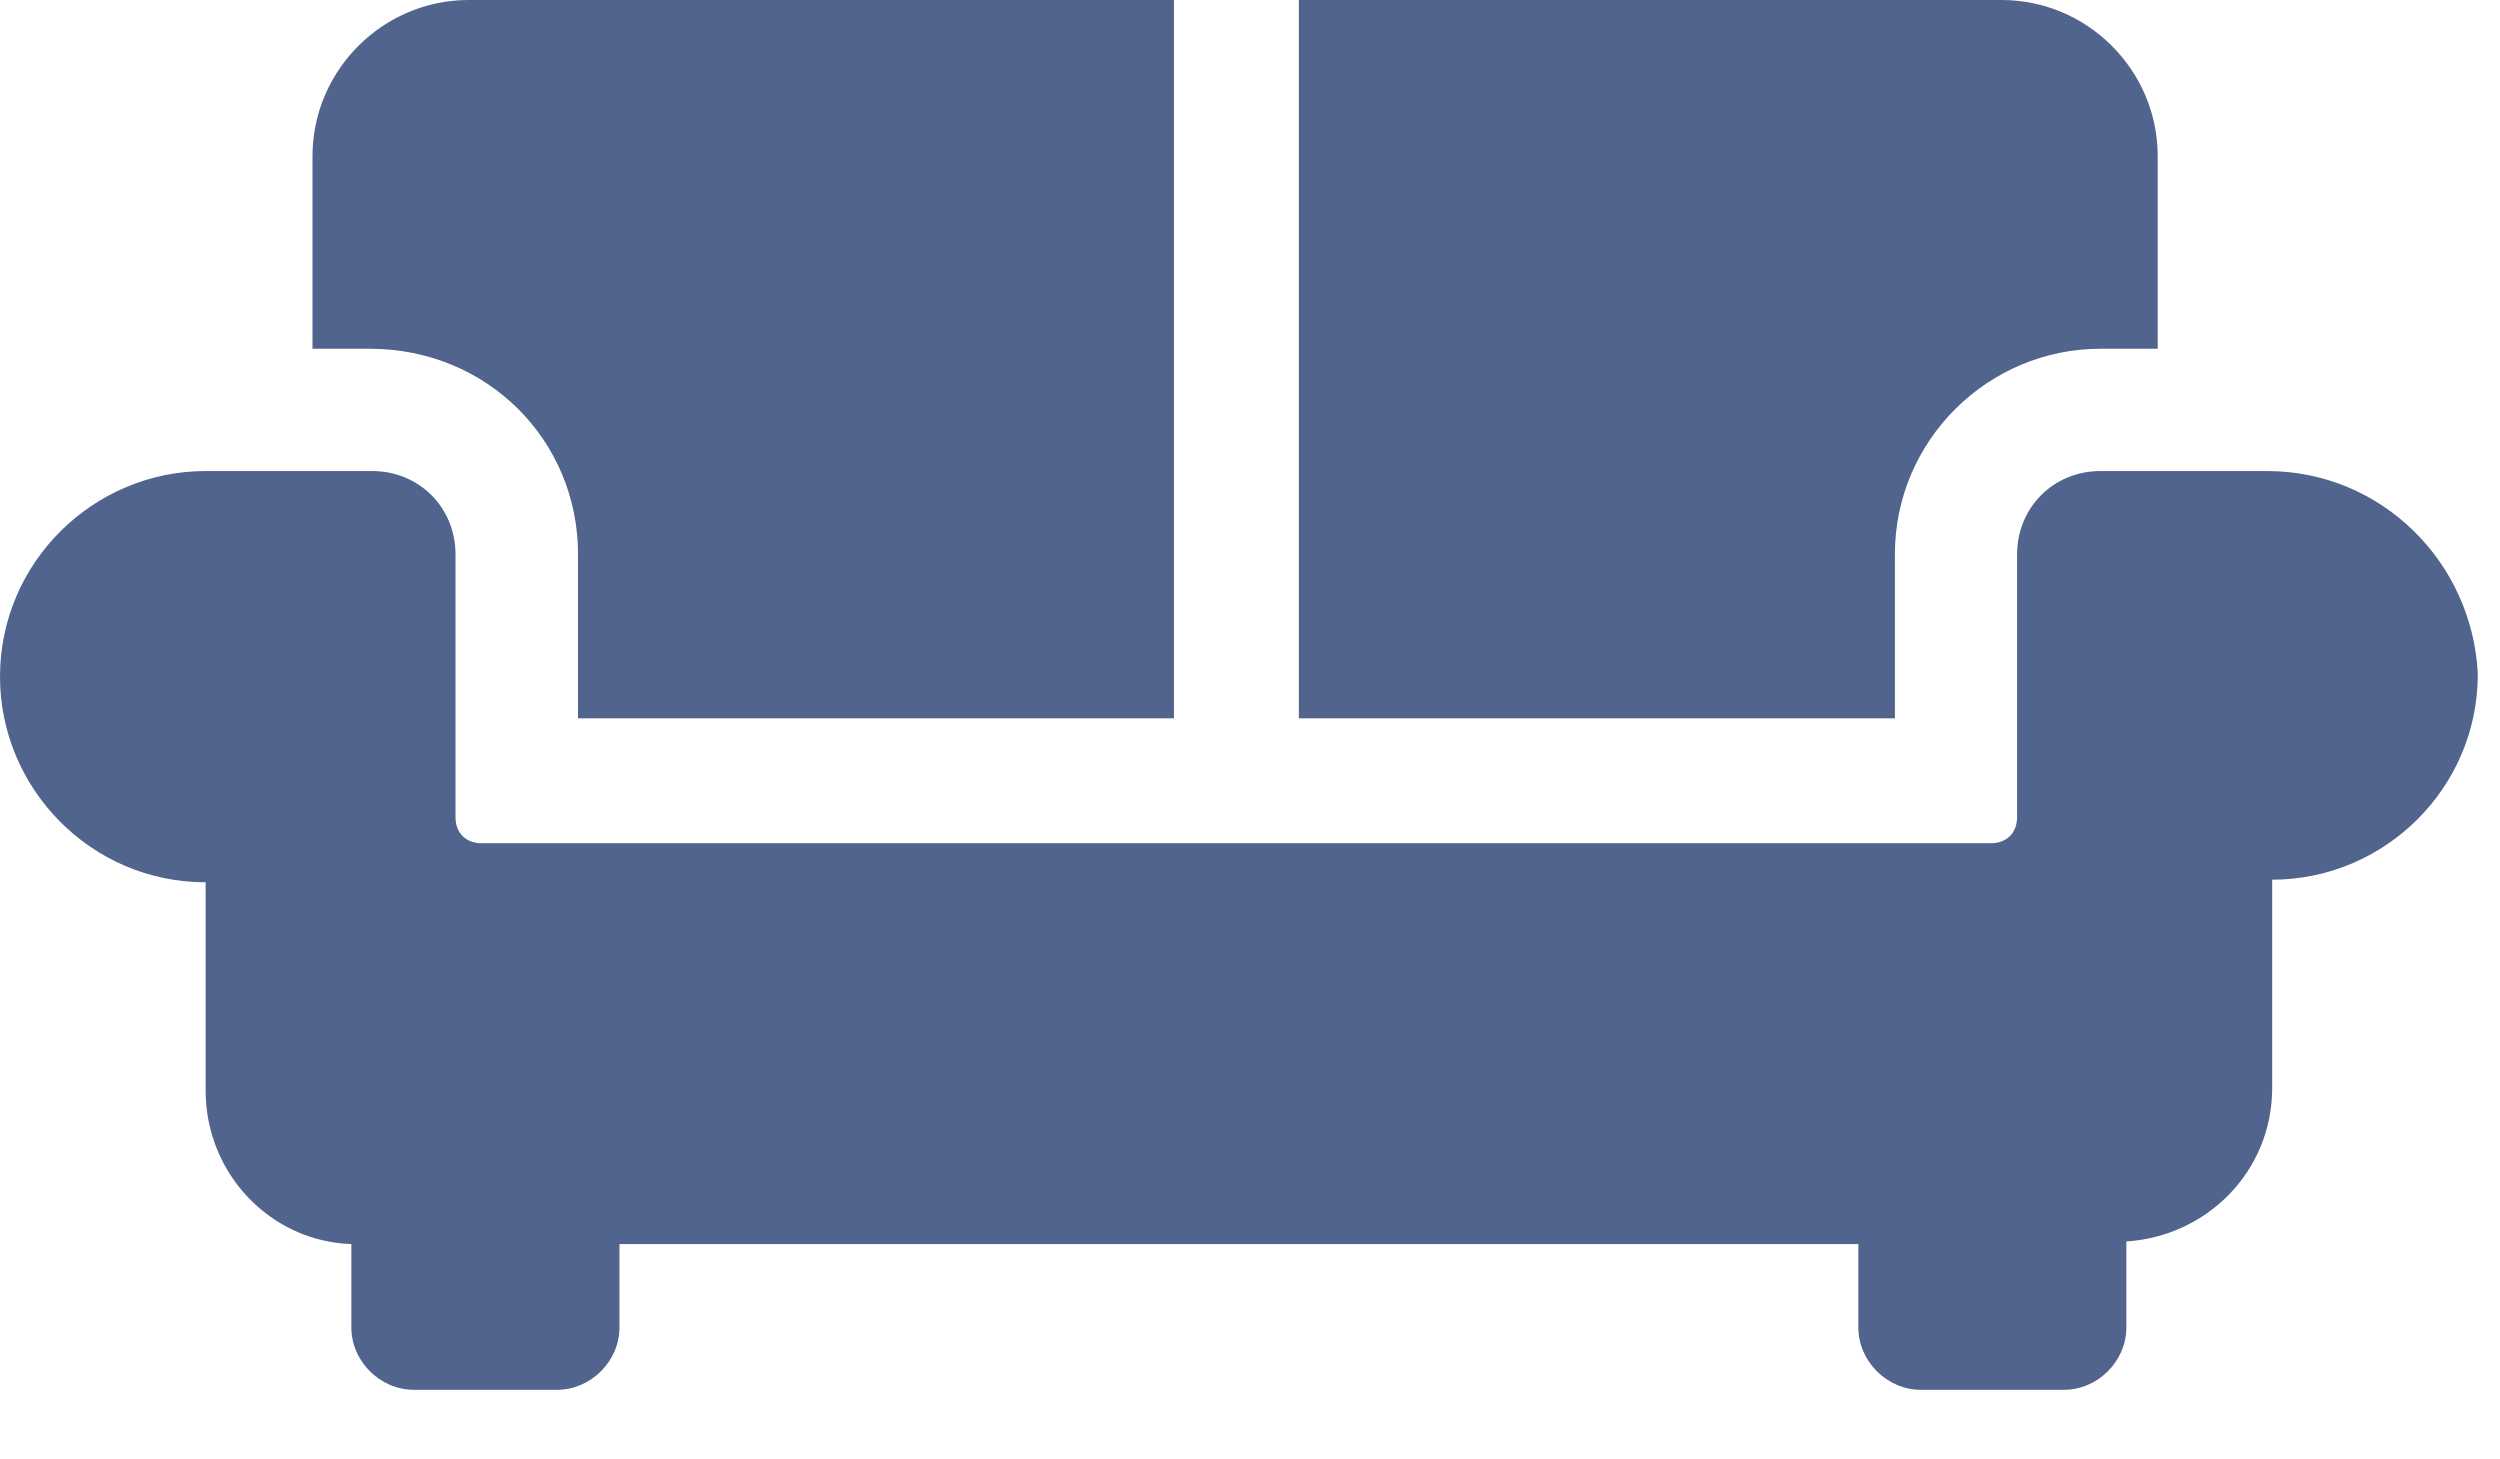
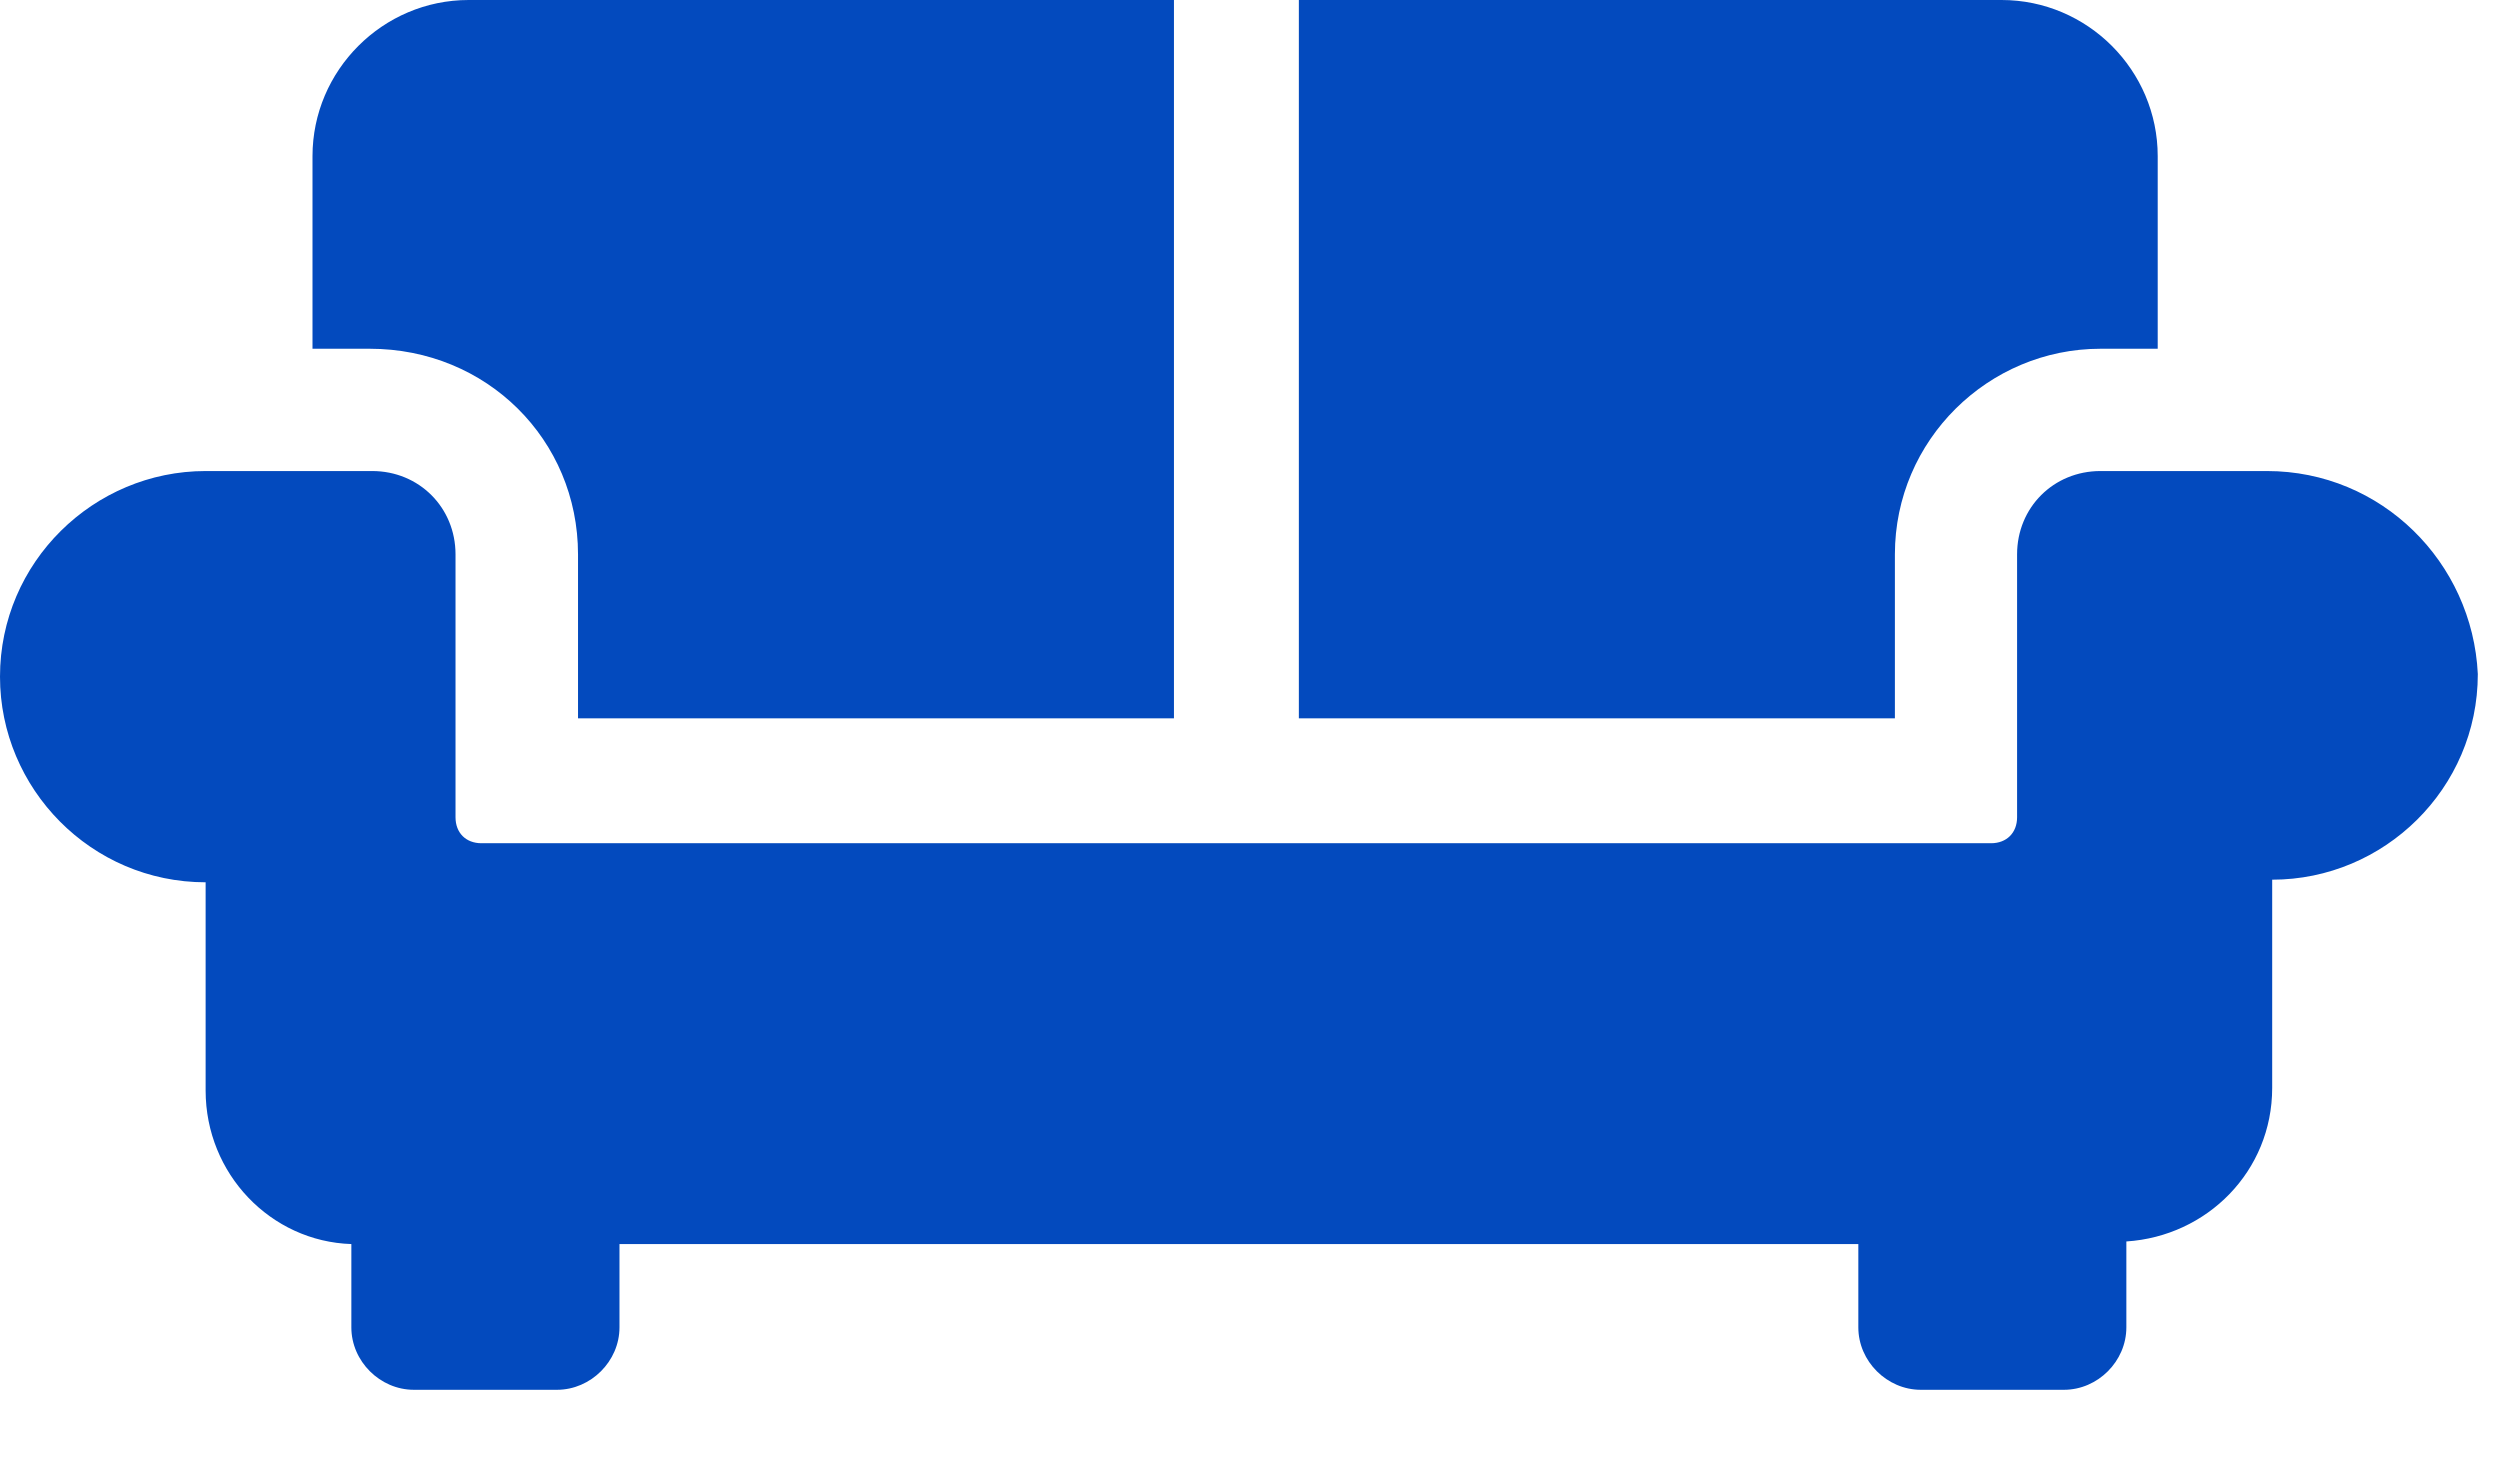
<svg xmlns="http://www.w3.org/2000/svg" width="24" height="14" viewBox="0 0 24 14" fill="none">
-   <path d="M5.549 5.322V6.896H11.27V0H4.499C3.675 0 3 0.675 3 1.499V3.348H3.55C4.674 3.348 5.549 4.223 5.549 5.322Z" fill="#51648E" />
-   <path d="M18.191 5.322C18.191 4.223 19.09 3.348 20.164 3.348H20.714V1.499C20.714 0.675 20.04 0 19.215 0H12.469V6.896H18.191V5.322Z" fill="#51648E" />
-   <path d="M21.763 4.522H20.164C19.714 4.522 19.364 4.872 19.364 5.322V7.846C19.364 7.995 19.264 8.095 19.114 8.095H4.622C4.472 8.095 4.373 7.995 4.373 7.846V5.322C4.373 4.872 4.023 4.522 3.573 4.522H1.974C0.899 4.522 0 5.397 0 6.496C0 7.571 0.875 8.47 1.974 8.47V10.469C1.974 11.269 2.599 11.918 3.373 11.943V12.743C3.373 13.068 3.648 13.342 3.973 13.342H5.347C5.672 13.342 5.947 13.068 5.947 12.743V11.943H17.84V12.743C17.84 13.068 18.115 13.342 18.439 13.342H19.814C20.139 13.342 20.413 13.068 20.413 12.743V11.918C21.188 11.868 21.813 11.244 21.813 10.444V8.445C22.887 8.445 23.787 7.571 23.787 6.471C23.736 5.397 22.862 4.522 21.763 4.522Z" fill="#51648E" />
+   <path d="M5.549 5.322V6.896H11.27V0H4.499C3.675 0 3 0.675 3 1.499V3.348H3.55C4.674 3.348 5.549 4.223 5.549 5.322Z" fill="#034ABE" />
+   <path d="M18.191 5.322C18.191 4.223 19.09 3.348 20.164 3.348H20.714V1.499C20.714 0.675 20.04 0 19.215 0H12.469V6.896H18.191V5.322Z" fill="#034ABE" />
+   <path d="M21.763 4.522H20.164C19.714 4.522 19.364 4.872 19.364 5.322V7.846C19.364 7.995 19.264 8.095 19.114 8.095H4.622C4.472 8.095 4.373 7.995 4.373 7.846V5.322C4.373 4.872 4.023 4.522 3.573 4.522H1.974C0.899 4.522 0 5.397 0 6.496C0 7.571 0.875 8.47 1.974 8.47V10.469C1.974 11.269 2.599 11.918 3.373 11.943V12.743C3.373 13.068 3.648 13.342 3.973 13.342H5.347C5.672 13.342 5.947 13.068 5.947 12.743V11.943H17.84V12.743C17.84 13.068 18.115 13.342 18.439 13.342H19.814C20.139 13.342 20.413 13.068 20.413 12.743V11.918C21.188 11.868 21.813 11.244 21.813 10.444V8.445C22.887 8.445 23.787 7.571 23.787 6.471C23.736 5.397 22.862 4.522 21.763 4.522Z" fill="#034ABE" />
</svg>
